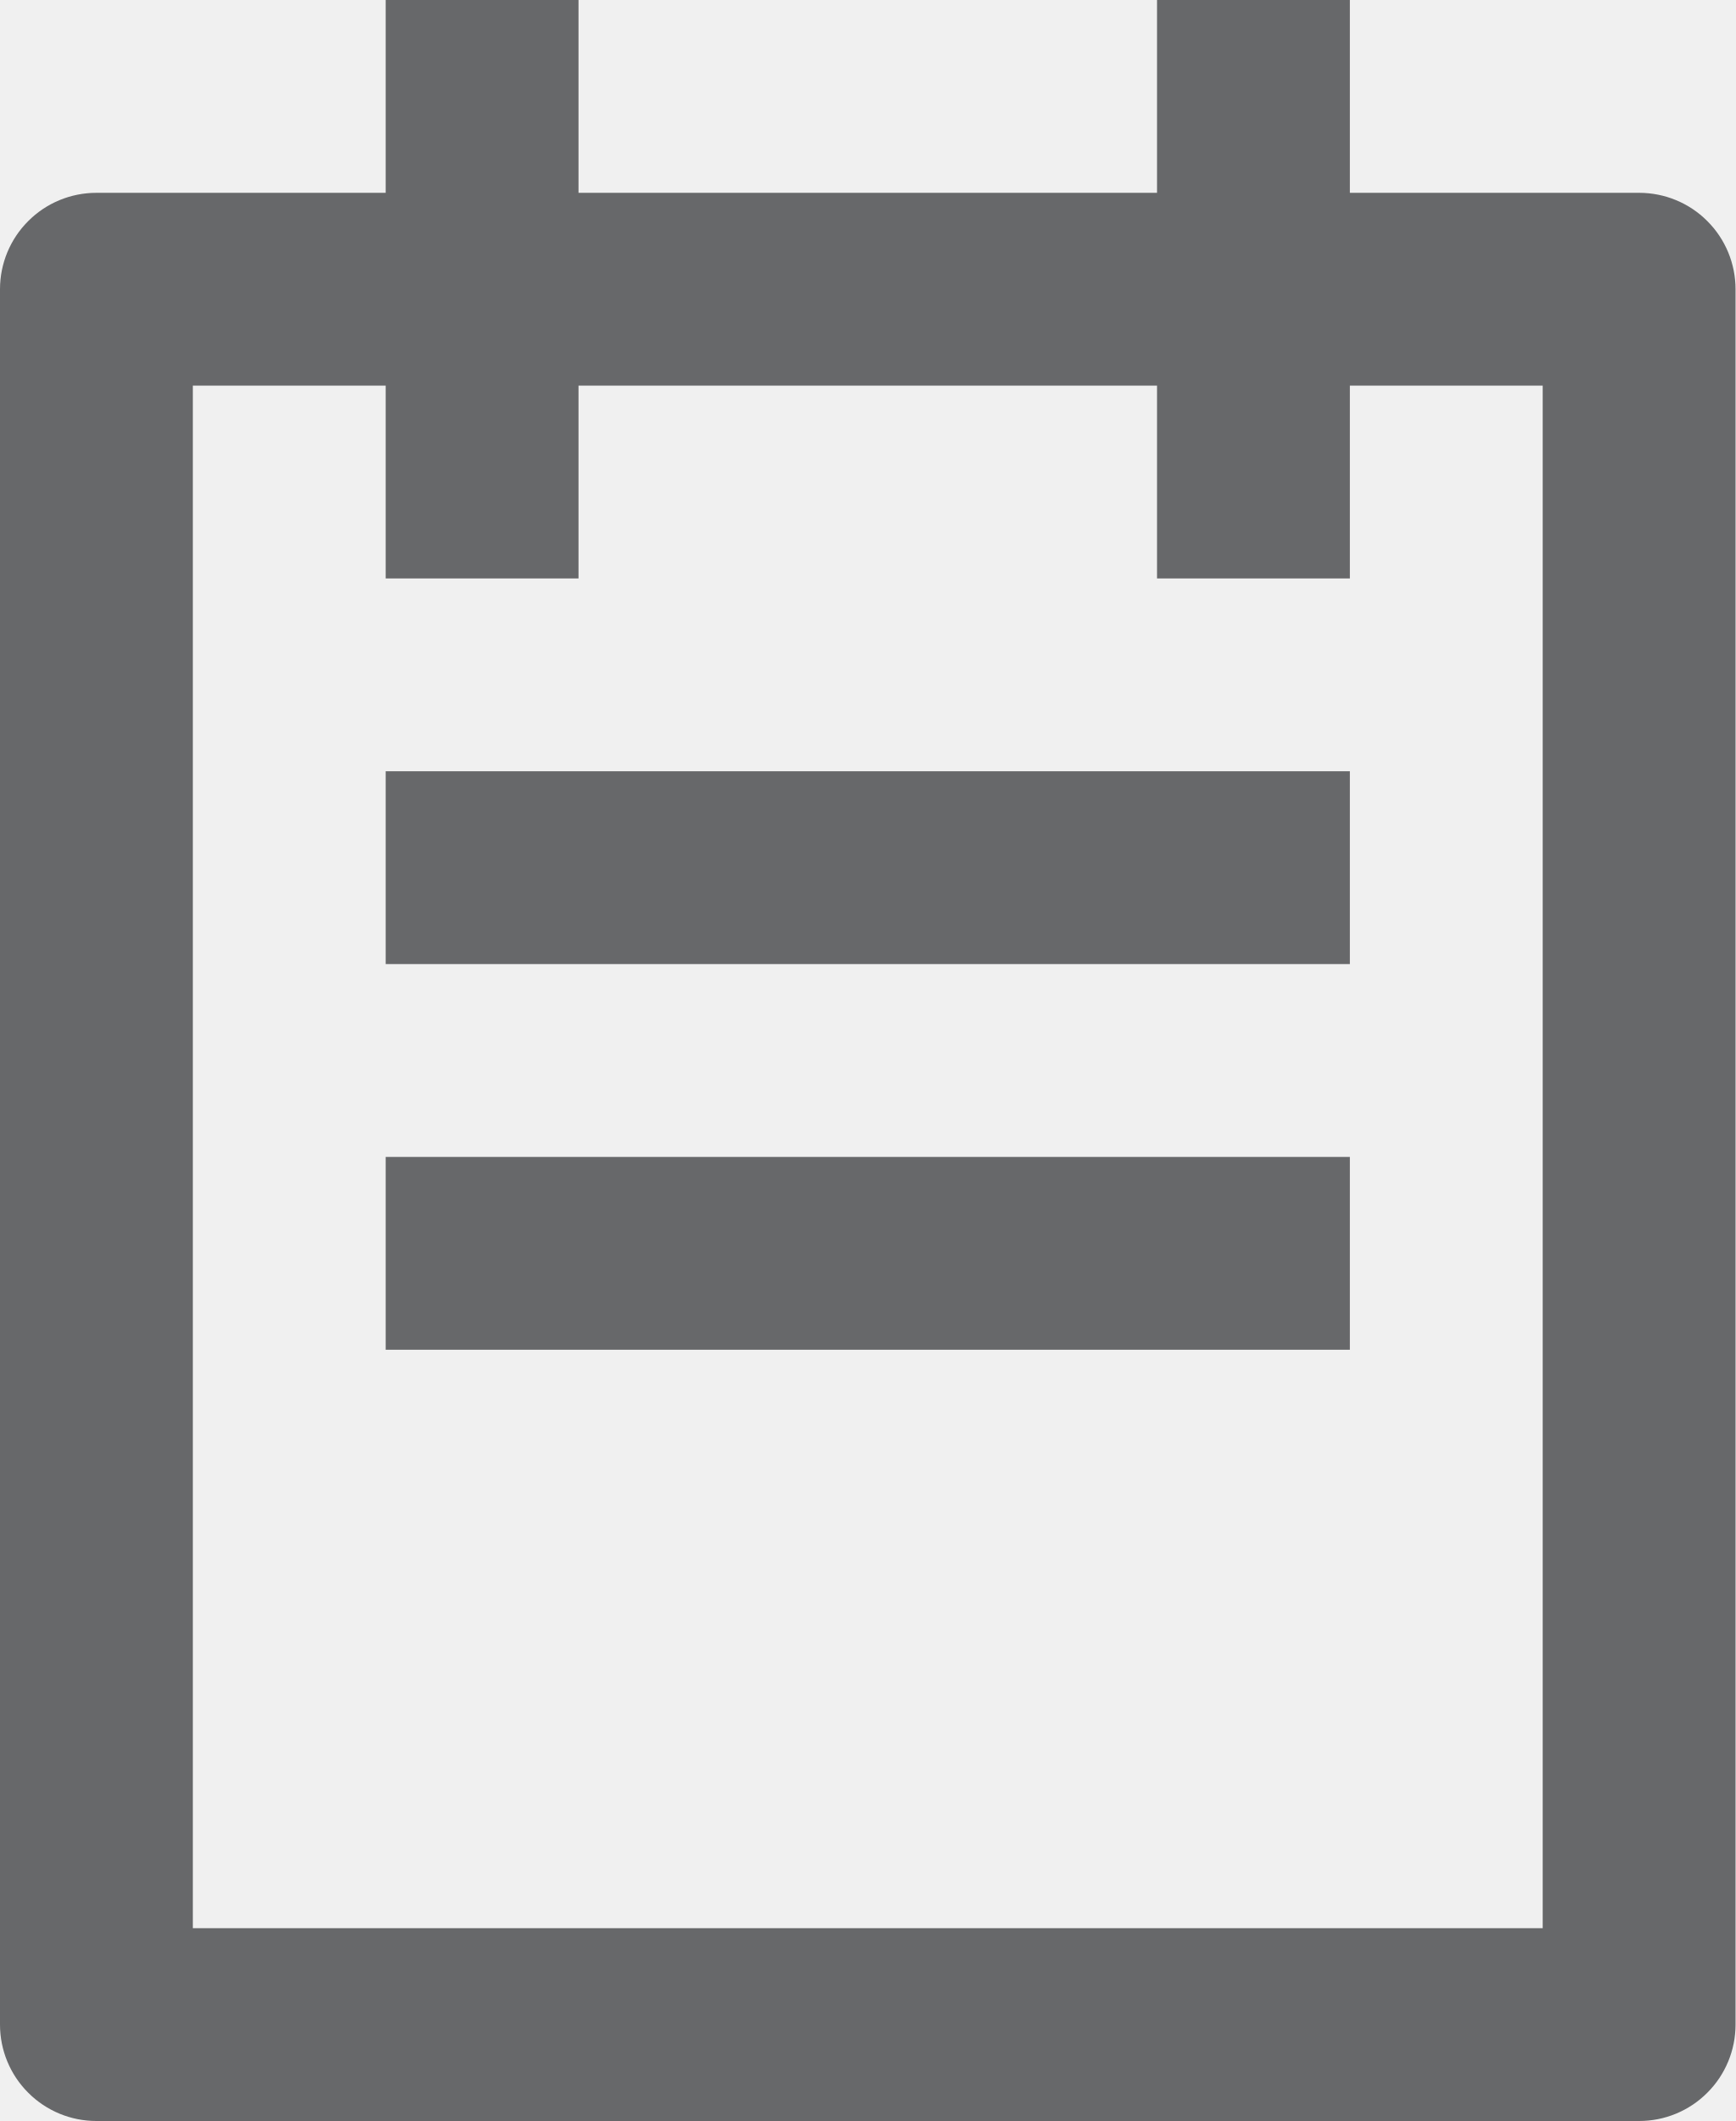
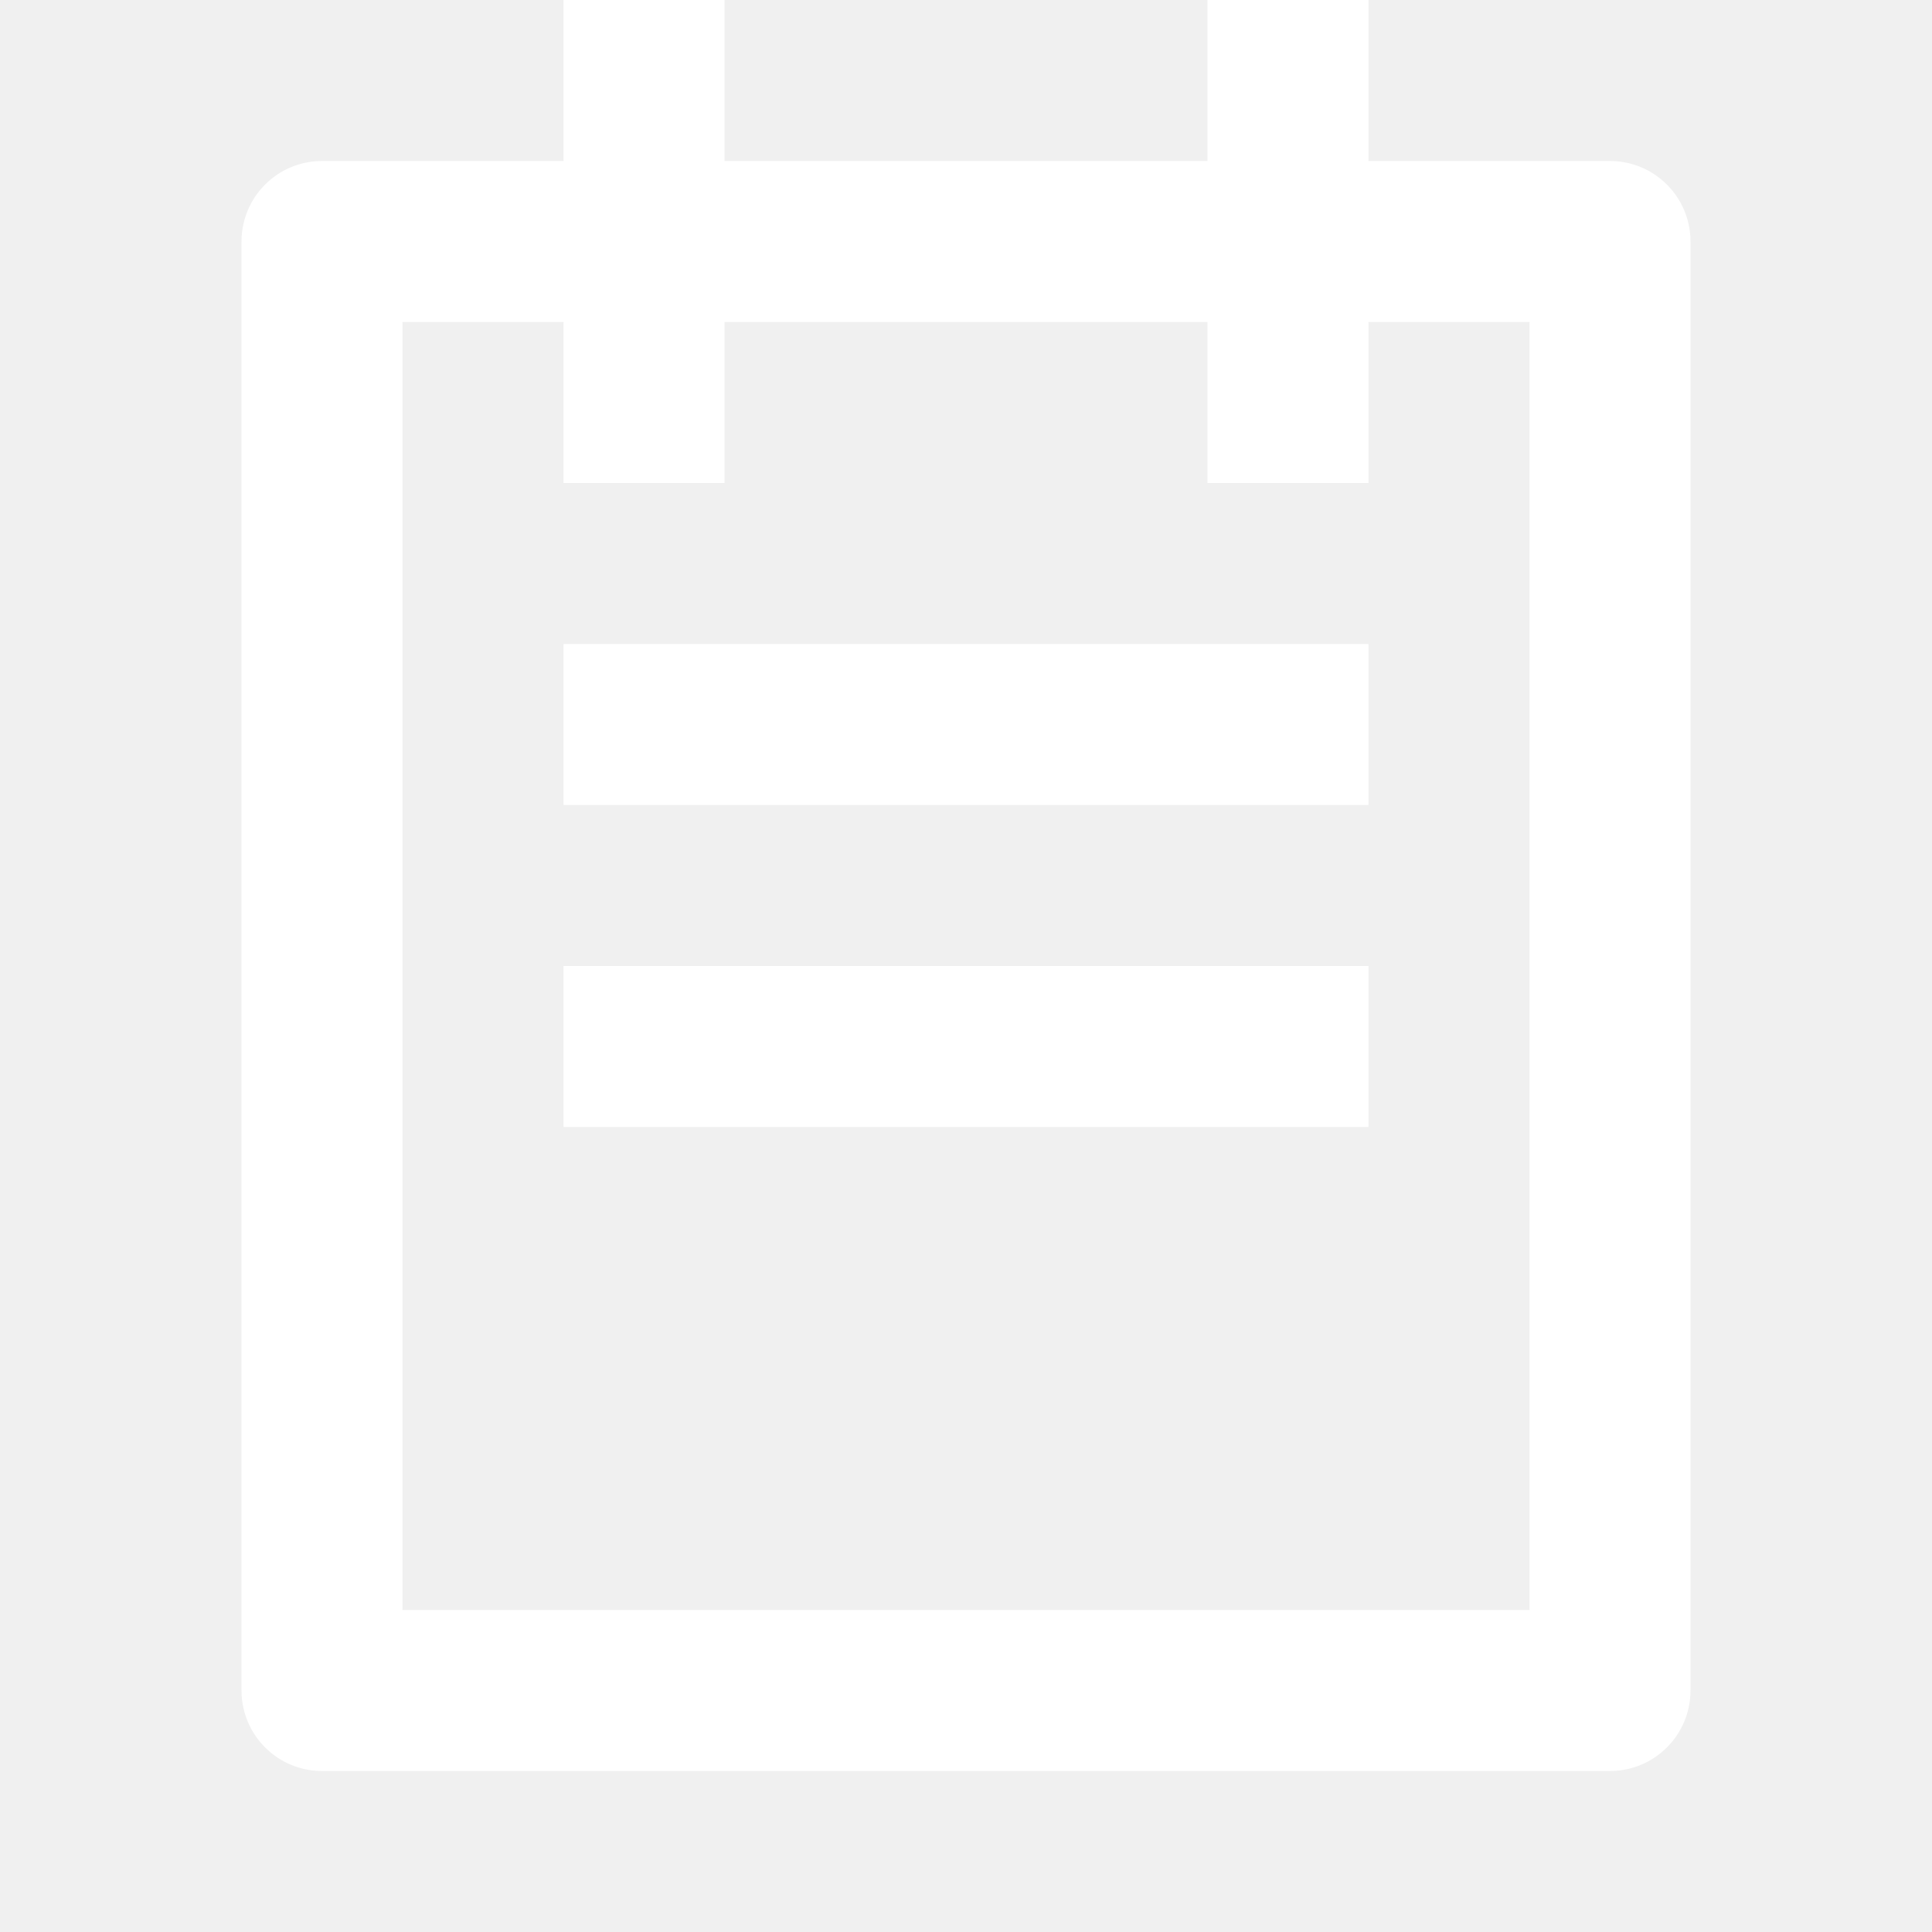
- <svg xmlns="http://www.w3.org/2000/svg" width="18" height="22" viewBox="0 0 18 22" fill="none">
-   <path d="M14 2H17C17.265 2 17.52 2.105 17.707 2.293C17.895 2.48 18 2.735 18 3V21C18 21.265 17.895 21.52 17.707 21.707C17.52 21.895 17.265 22 17 22H1C0.735 22 0.48 21.895 0.293 21.707C0.105 21.52 0 21.265 0 21V3C0 2.735 0.105 2.48 0.293 2.293C0.48 2.105 0.735 2 1 2H4V0H6V2H12V0H14V2ZM14 4V6H12V4H6V6H4V4H2V20H16V4H14ZM4 8H14V10H4V8ZM4 12H14V14H4V12Z" fill="#282A2D" fill-opacity="0.68" />
+ <svg xmlns="http://www.w3.org/2000/svg" width="24" height="24" viewBox="0 0 24 24" fill="none">
+   <path d="M17 2H20C20.265 2 20.52 2.105 20.707 2.293C20.895 2.48 21 2.735 21 3V21C21 21.265 20.895 21.52 20.707 21.707C20.52 21.895 20.265 22 20 22H4C3.735 22 3.48 21.895 3.293 21.707C3.105 21.52 3 21.265 3 21V3C3 2.735 3.105 2.48 3.293 2.293C3.48 2.105 3.735 2 4 2H7V0H9V2H15V0H17V2ZM17 4V6H15V4H9V6H7V4H5V20H19V4H17ZM7 8H17V10H7V8ZM7 12H17V14H7V12Z" fill="white" />
</svg>
